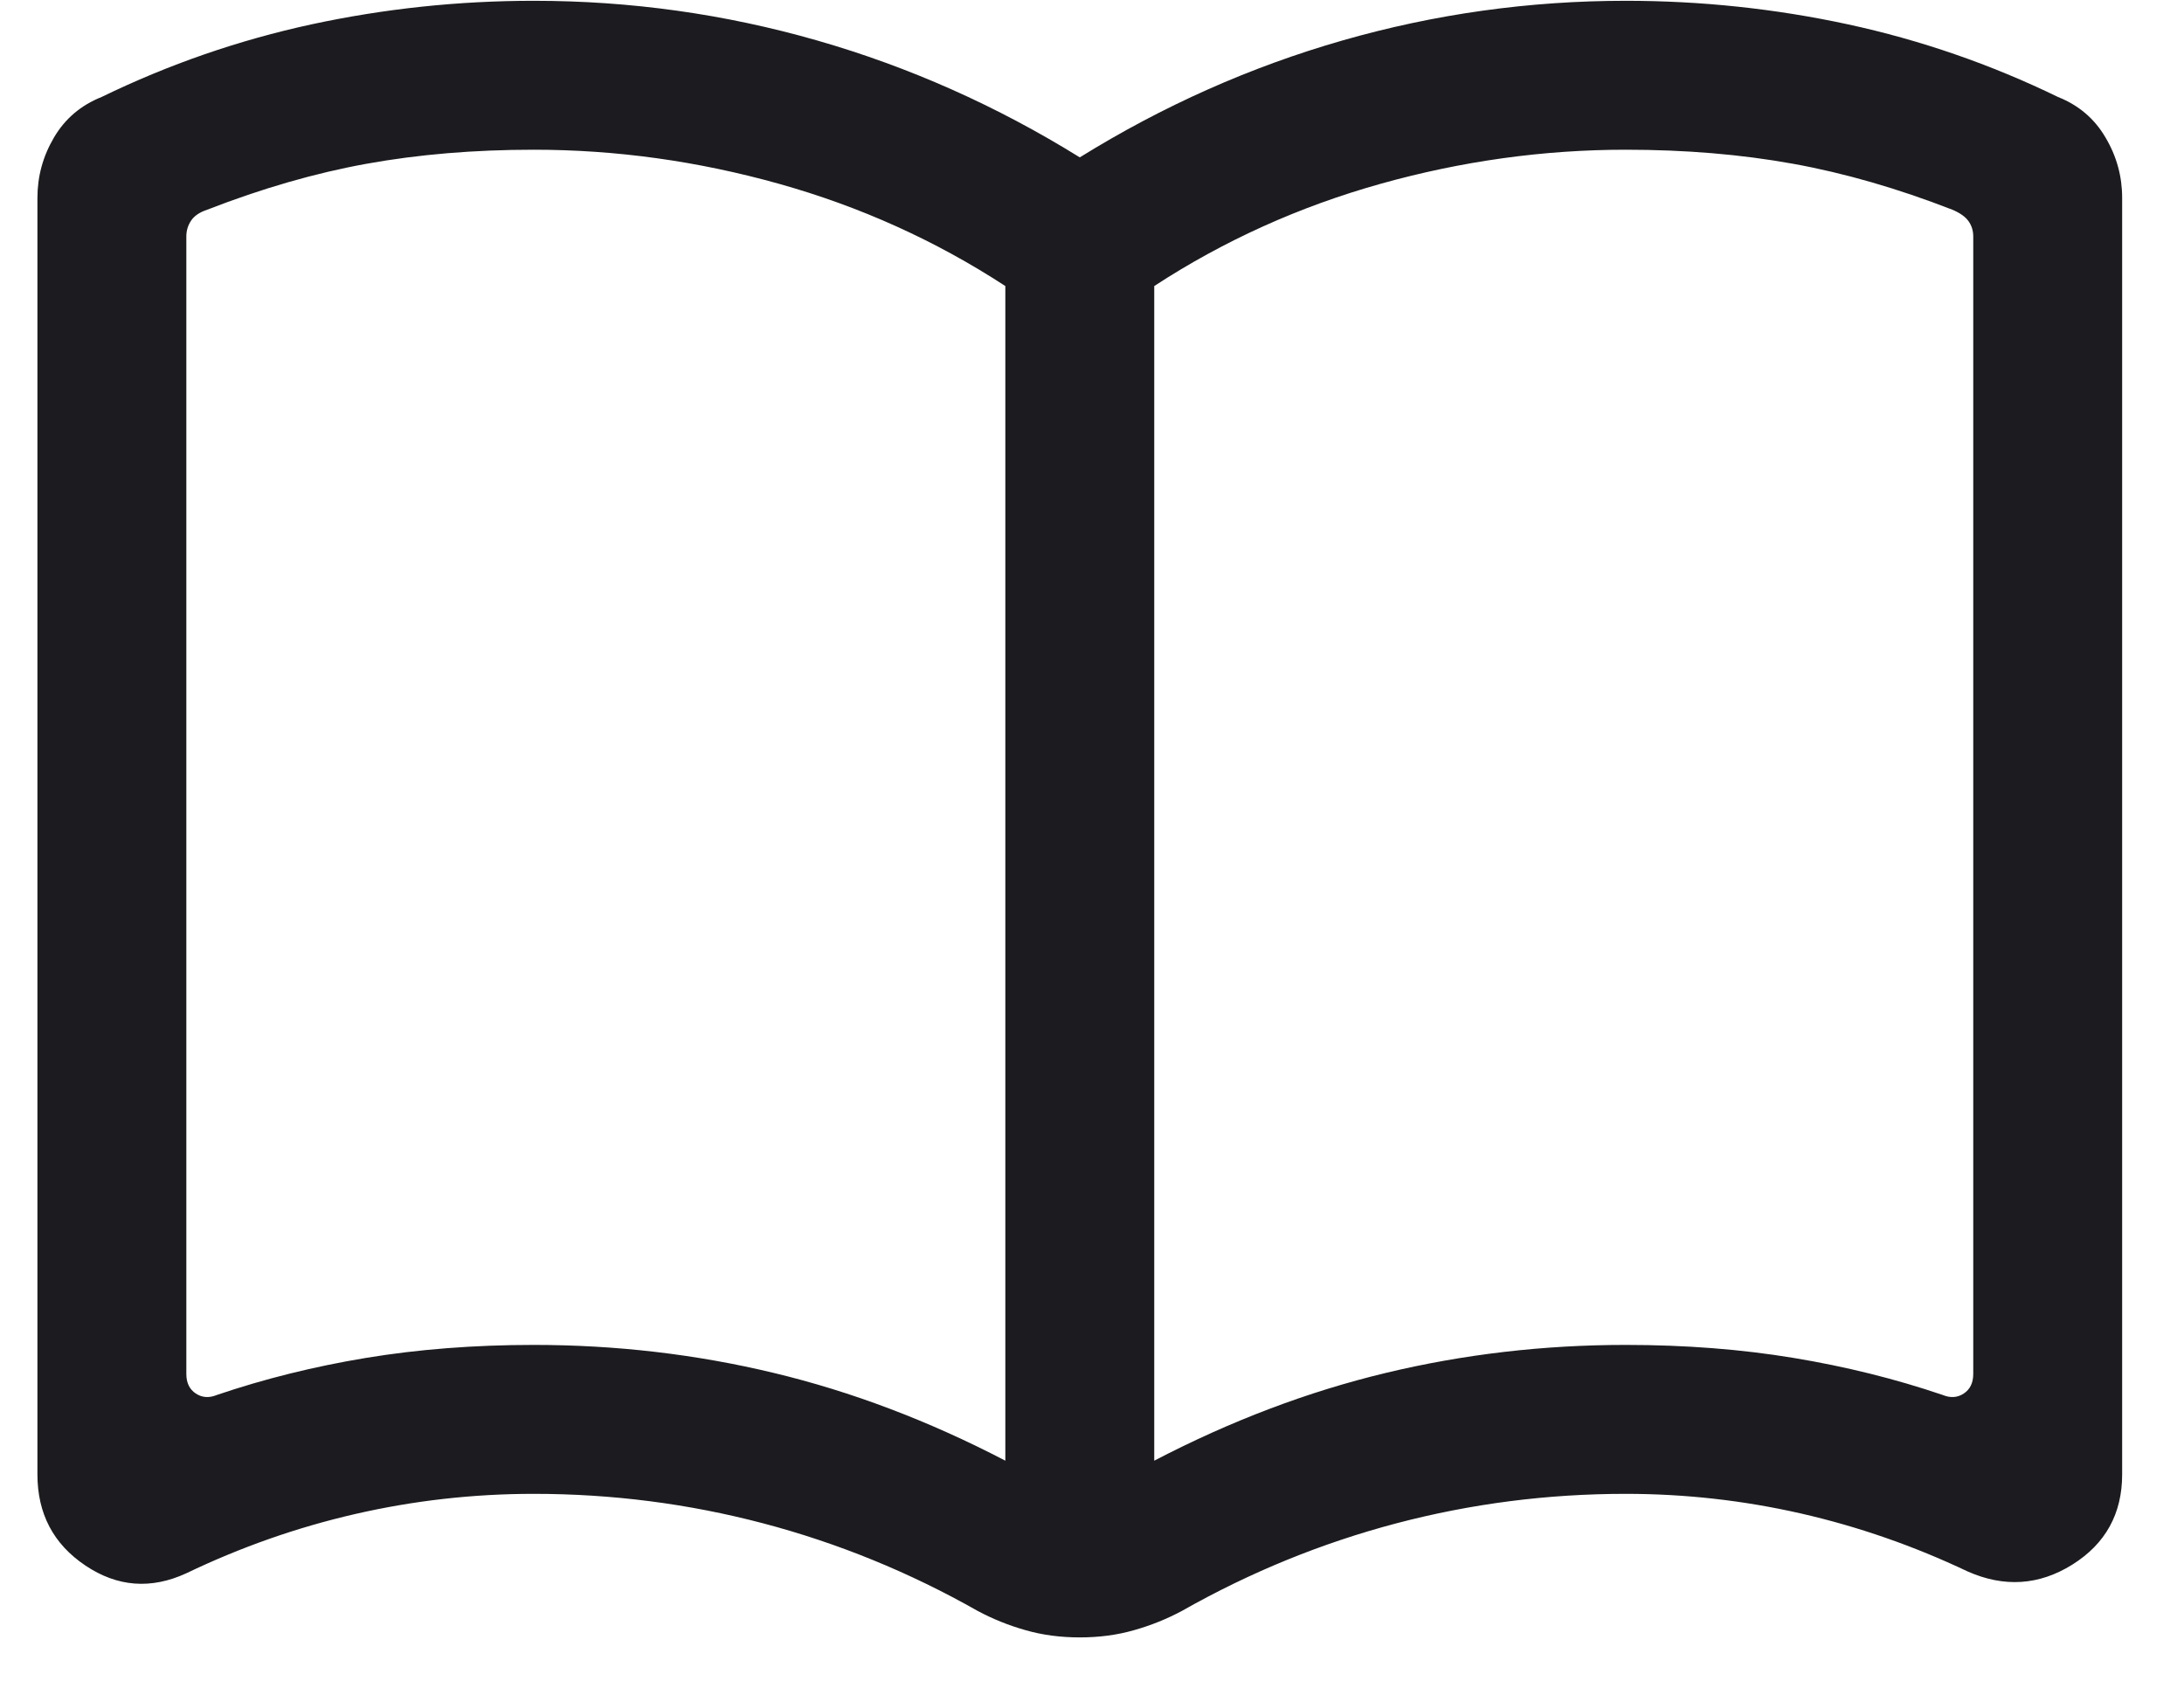
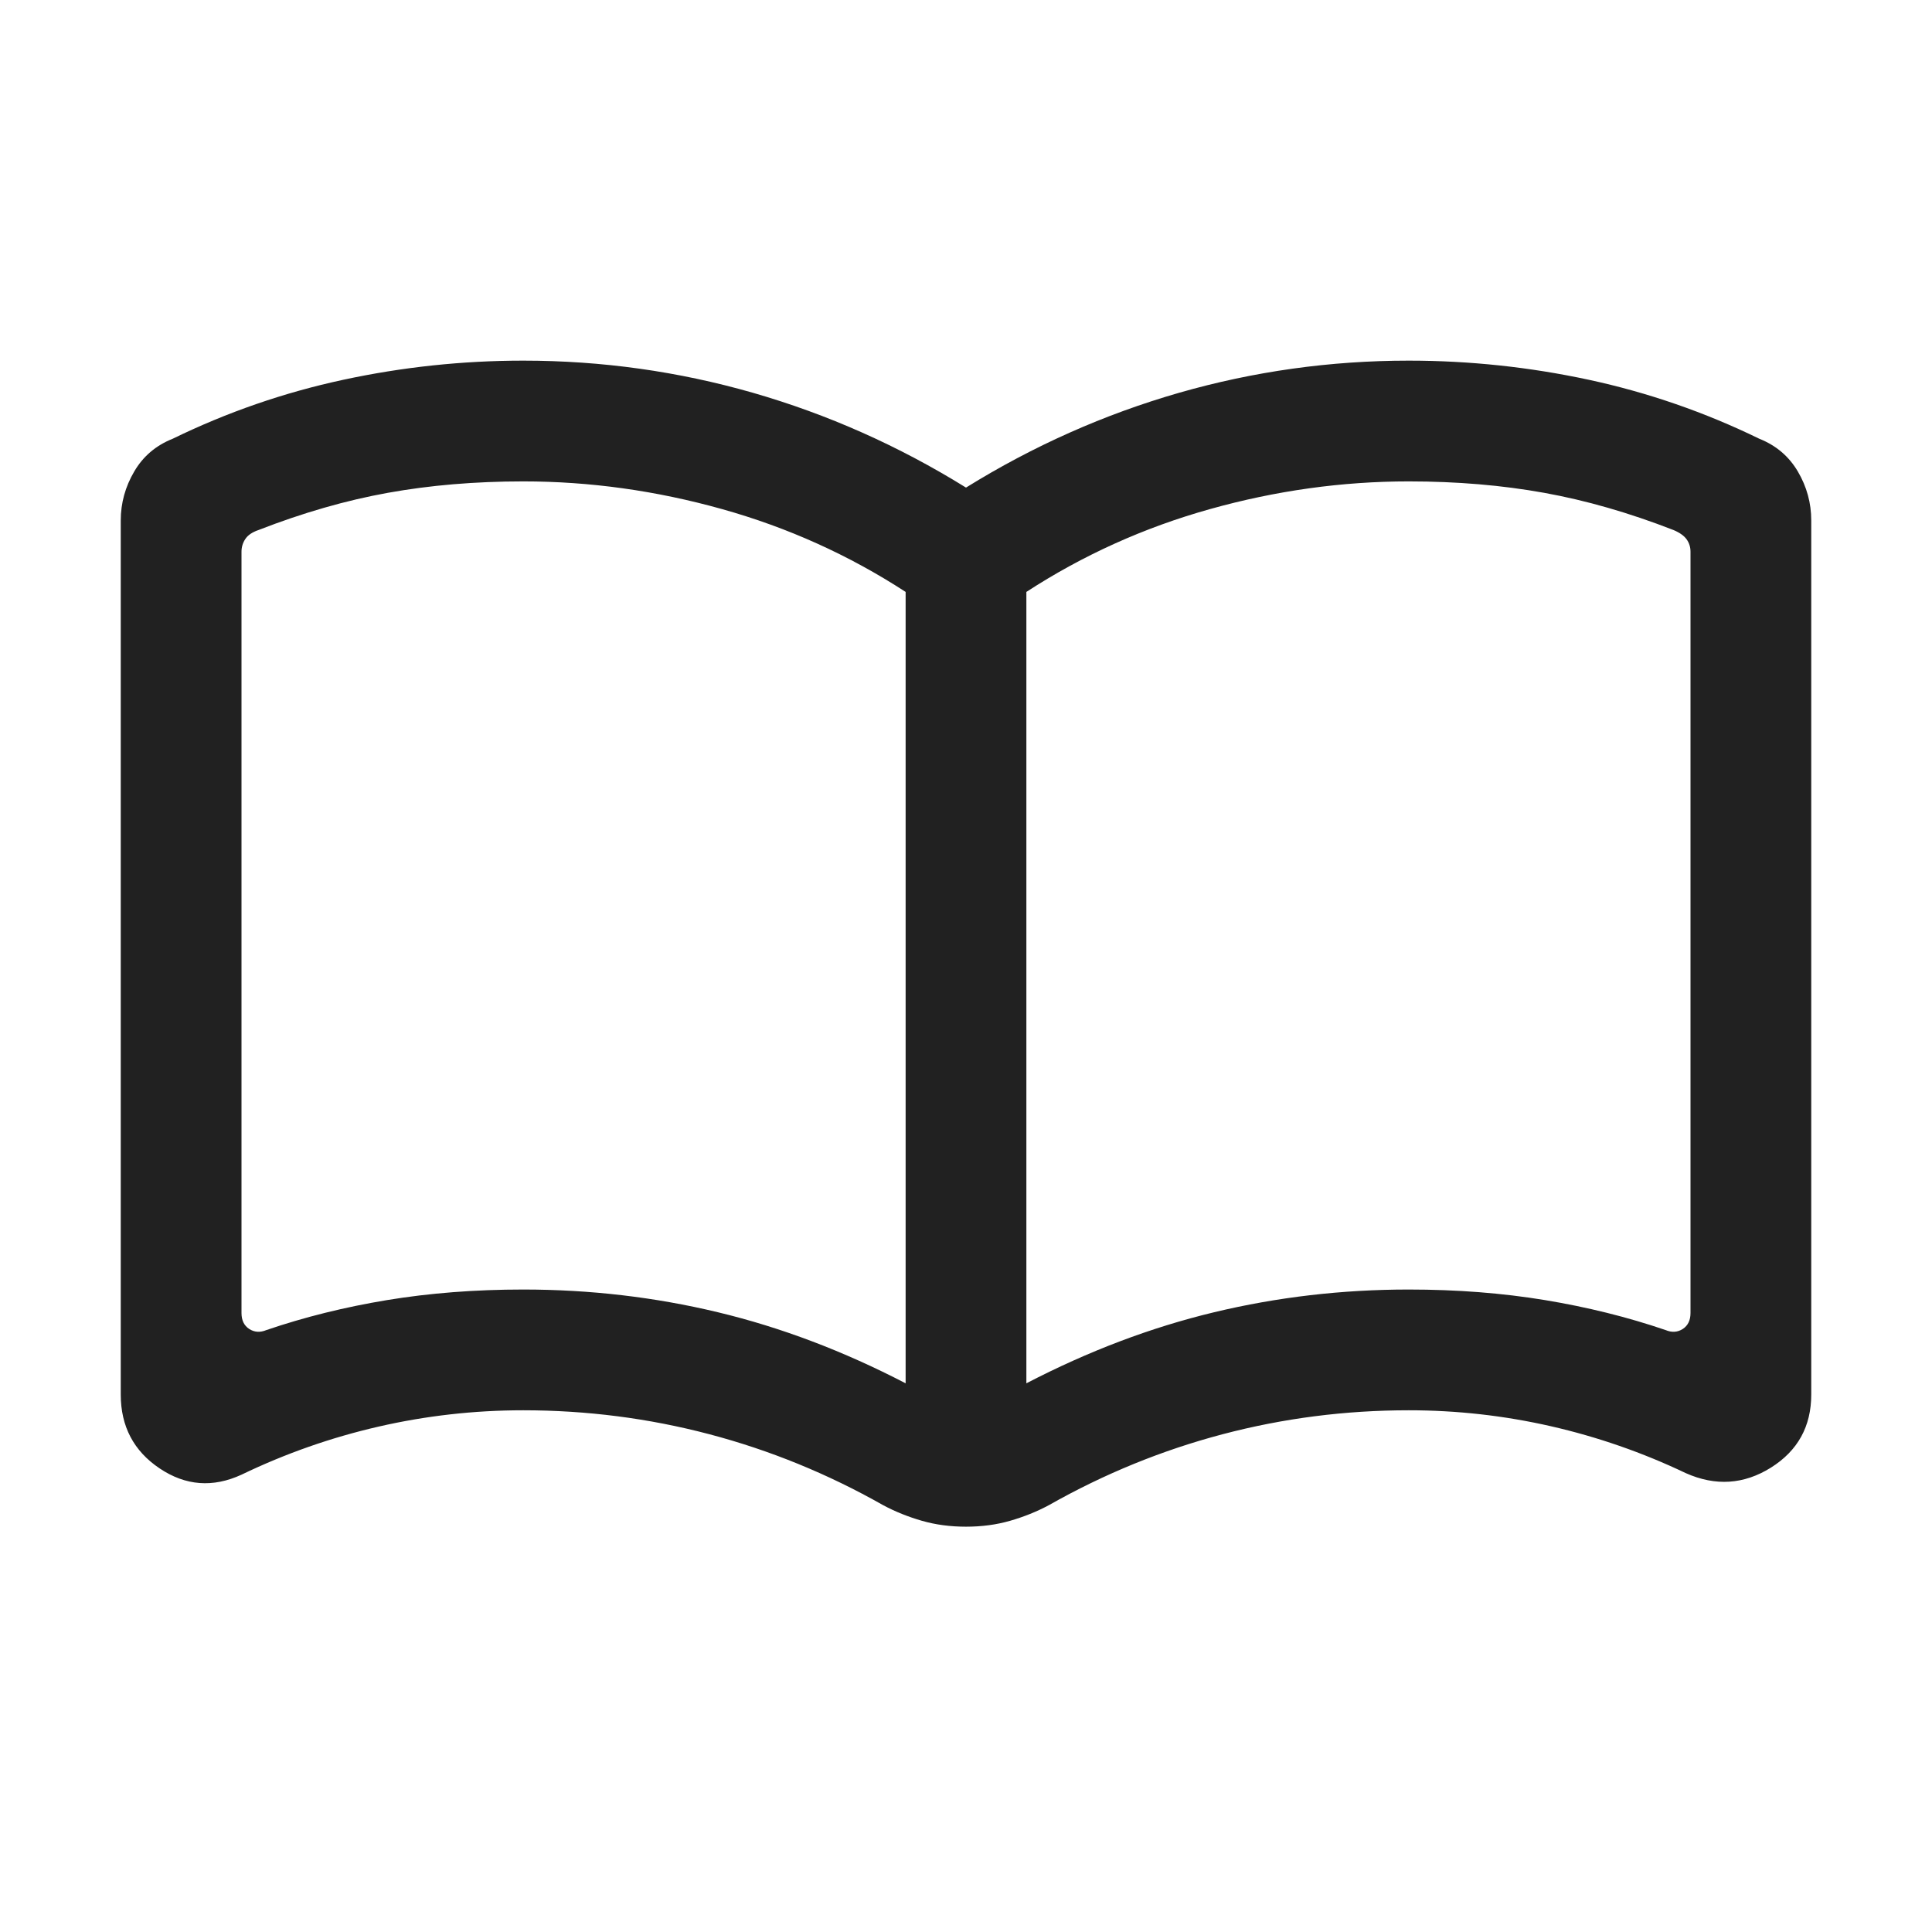
- <svg xmlns="http://www.w3.org/2000/svg" width="22" height="17" viewBox="0 0 22 17" fill="none">
-   <path d="M5.377 13.546C6.205 13.546 7.011 13.64 7.794 13.828C8.578 14.016 9.355 14.31 10.127 14.712V2.881C9.424 2.423 8.664 2.08 7.846 1.851C7.028 1.622 6.205 1.508 5.377 1.508C4.777 1.508 4.216 1.555 3.695 1.649C3.174 1.743 2.638 1.898 2.088 2.112C2.012 2.137 1.957 2.174 1.925 2.222C1.893 2.27 1.877 2.323 1.877 2.381V13.839C1.877 13.928 1.909 13.994 1.973 14.036C2.037 14.078 2.108 14.082 2.185 14.05C2.659 13.889 3.16 13.764 3.686 13.677C4.213 13.59 4.777 13.546 5.377 13.546ZM11.627 14.712C12.399 14.31 13.176 14.016 13.96 13.828C14.743 13.64 15.549 13.546 16.377 13.546C16.977 13.546 17.541 13.59 18.067 13.677C18.594 13.764 19.095 13.889 19.569 14.05C19.646 14.082 19.717 14.078 19.781 14.036C19.845 13.994 19.877 13.928 19.877 13.839V2.381C19.877 2.323 19.861 2.272 19.829 2.227C19.797 2.182 19.742 2.144 19.666 2.112C19.116 1.898 18.58 1.743 18.059 1.649C17.538 1.555 16.977 1.508 16.377 1.508C15.549 1.508 14.726 1.622 13.908 1.851C13.09 2.08 12.329 2.423 11.627 2.881V14.712ZM10.877 16.492C10.682 16.492 10.5 16.468 10.33 16.419C10.16 16.371 9.999 16.306 9.848 16.225C9.16 15.835 8.439 15.541 7.687 15.343C6.936 15.145 6.165 15.046 5.377 15.046C4.767 15.046 4.167 15.114 3.579 15.249C2.99 15.384 2.423 15.584 1.877 15.846C1.521 16.01 1.182 15.984 0.86 15.768C0.538 15.552 0.377 15.246 0.377 14.85V1.993C0.377 1.777 0.432 1.575 0.543 1.386C0.654 1.197 0.814 1.06 1.023 0.977C1.7 0.648 2.405 0.404 3.139 0.245C3.873 0.087 4.619 0.008 5.377 0.008C6.35 0.008 7.301 0.141 8.229 0.407C9.157 0.673 10.04 1.066 10.877 1.585C11.714 1.066 12.597 0.673 13.525 0.407C14.453 0.141 15.404 0.008 16.377 0.008C17.135 0.008 17.881 0.087 18.614 0.245C19.349 0.404 20.054 0.648 20.731 0.977C20.94 1.06 21.1 1.197 21.21 1.386C21.322 1.575 21.377 1.777 21.377 1.993V14.85C21.377 15.246 21.21 15.549 20.875 15.759C20.54 15.968 20.188 15.991 19.819 15.827C19.279 15.571 18.72 15.376 18.142 15.244C17.563 15.112 16.974 15.046 16.377 15.046C15.588 15.046 14.818 15.145 14.066 15.343C13.315 15.541 12.594 15.835 11.906 16.225C11.755 16.306 11.594 16.371 11.424 16.419C11.254 16.468 11.072 16.492 10.877 16.492Z" fill="#1C1B1F" />
+ <svg xmlns="http://www.w3.org/2000/svg" width="24" height="24" viewBox="0 0 24 24" fill="none">
+   <mask id="mask0_25839_70741" style="mask-type:alpha" maskUnits="userSpaceOnUse" x="0" y="0" width="24" height="24">
+     <rect width="24" height="24" fill="#D9D9D9" />
+   </mask>
+   <g mask="url(#mask0_25839_70741)">
+     <path d="M6.5 16.019C7.328 16.019 8.134 16.113 8.917 16.301C9.701 16.489 10.478 16.783 11.25 17.184V7.353C10.547 6.896 9.787 6.553 8.969 6.324C8.151 6.095 7.328 5.98 6.5 5.98C5.9 5.98 5.339 6.028 4.818 6.122C4.297 6.216 3.761 6.37 3.212 6.584C3.135 6.61 3.08 6.647 3.048 6.695C3.016 6.743 3 6.796 3 6.853V16.311C3 16.401 3.032 16.467 3.096 16.509C3.16 16.55 3.231 16.555 3.308 16.523C3.782 16.361 4.283 16.237 4.809 16.15C5.337 16.063 5.9 16.019 6.5 16.019ZM12.75 17.184C13.522 16.783 14.299 16.489 15.083 16.301C15.866 16.113 16.672 16.019 17.5 16.019C18.1 16.019 18.663 16.063 19.191 16.15C19.717 16.237 20.218 16.361 20.692 16.523C20.769 16.555 20.84 16.55 20.904 16.509C20.968 16.467 21 16.401 21 16.311V6.853C21 6.796 20.984 6.745 20.952 6.7C20.92 6.655 20.865 6.616 20.788 6.584C20.238 6.37 19.703 6.216 19.182 6.122C18.661 6.028 18.1 5.98 17.5 5.98C16.672 5.98 15.849 6.095 15.031 6.324C14.213 6.553 13.453 6.896 12.75 7.353V17.184ZM12 18.965C11.805 18.965 11.623 18.941 11.453 18.892C11.283 18.843 11.122 18.779 10.971 18.698C10.283 18.308 9.562 18.014 8.81 17.816C8.059 17.618 7.288 17.519 6.5 17.519C5.89 17.519 5.29 17.587 4.702 17.722C4.114 17.857 3.546 18.056 3 18.319C2.644 18.483 2.305 18.457 1.983 18.241C1.661 18.025 1.5 17.719 1.5 17.323V6.465C1.5 6.25 1.556 6.047 1.667 5.858C1.777 5.669 1.937 5.533 2.146 5.45C2.823 5.12 3.529 4.876 4.263 4.718C4.997 4.56 5.742 4.48 6.5 4.48C7.473 4.48 8.424 4.613 9.352 4.879C10.28 5.146 11.163 5.538 12 6.057C12.837 5.538 13.72 5.146 14.648 4.879C15.576 4.613 16.527 4.48 17.5 4.48C18.258 4.48 19.003 4.56 19.738 4.718C20.471 4.876 21.177 5.12 21.854 5.45C22.063 5.533 22.223 5.669 22.334 5.858C22.445 6.047 22.5 6.25 22.5 6.465V17.323C22.5 17.719 22.333 18.022 21.998 18.232C21.663 18.441 21.311 18.464 20.942 18.3C20.403 18.043 19.843 17.849 19.265 17.717C18.686 17.585 18.098 17.519 17.5 17.519C16.712 17.519 15.941 17.618 15.19 17.816C14.438 18.014 13.717 18.308 13.029 18.698C12.878 18.779 12.717 18.843 12.547 18.892C12.377 18.941 12.195 18.965 12 18.965Z" fill="#212121" />
+   </g>
</svg>
